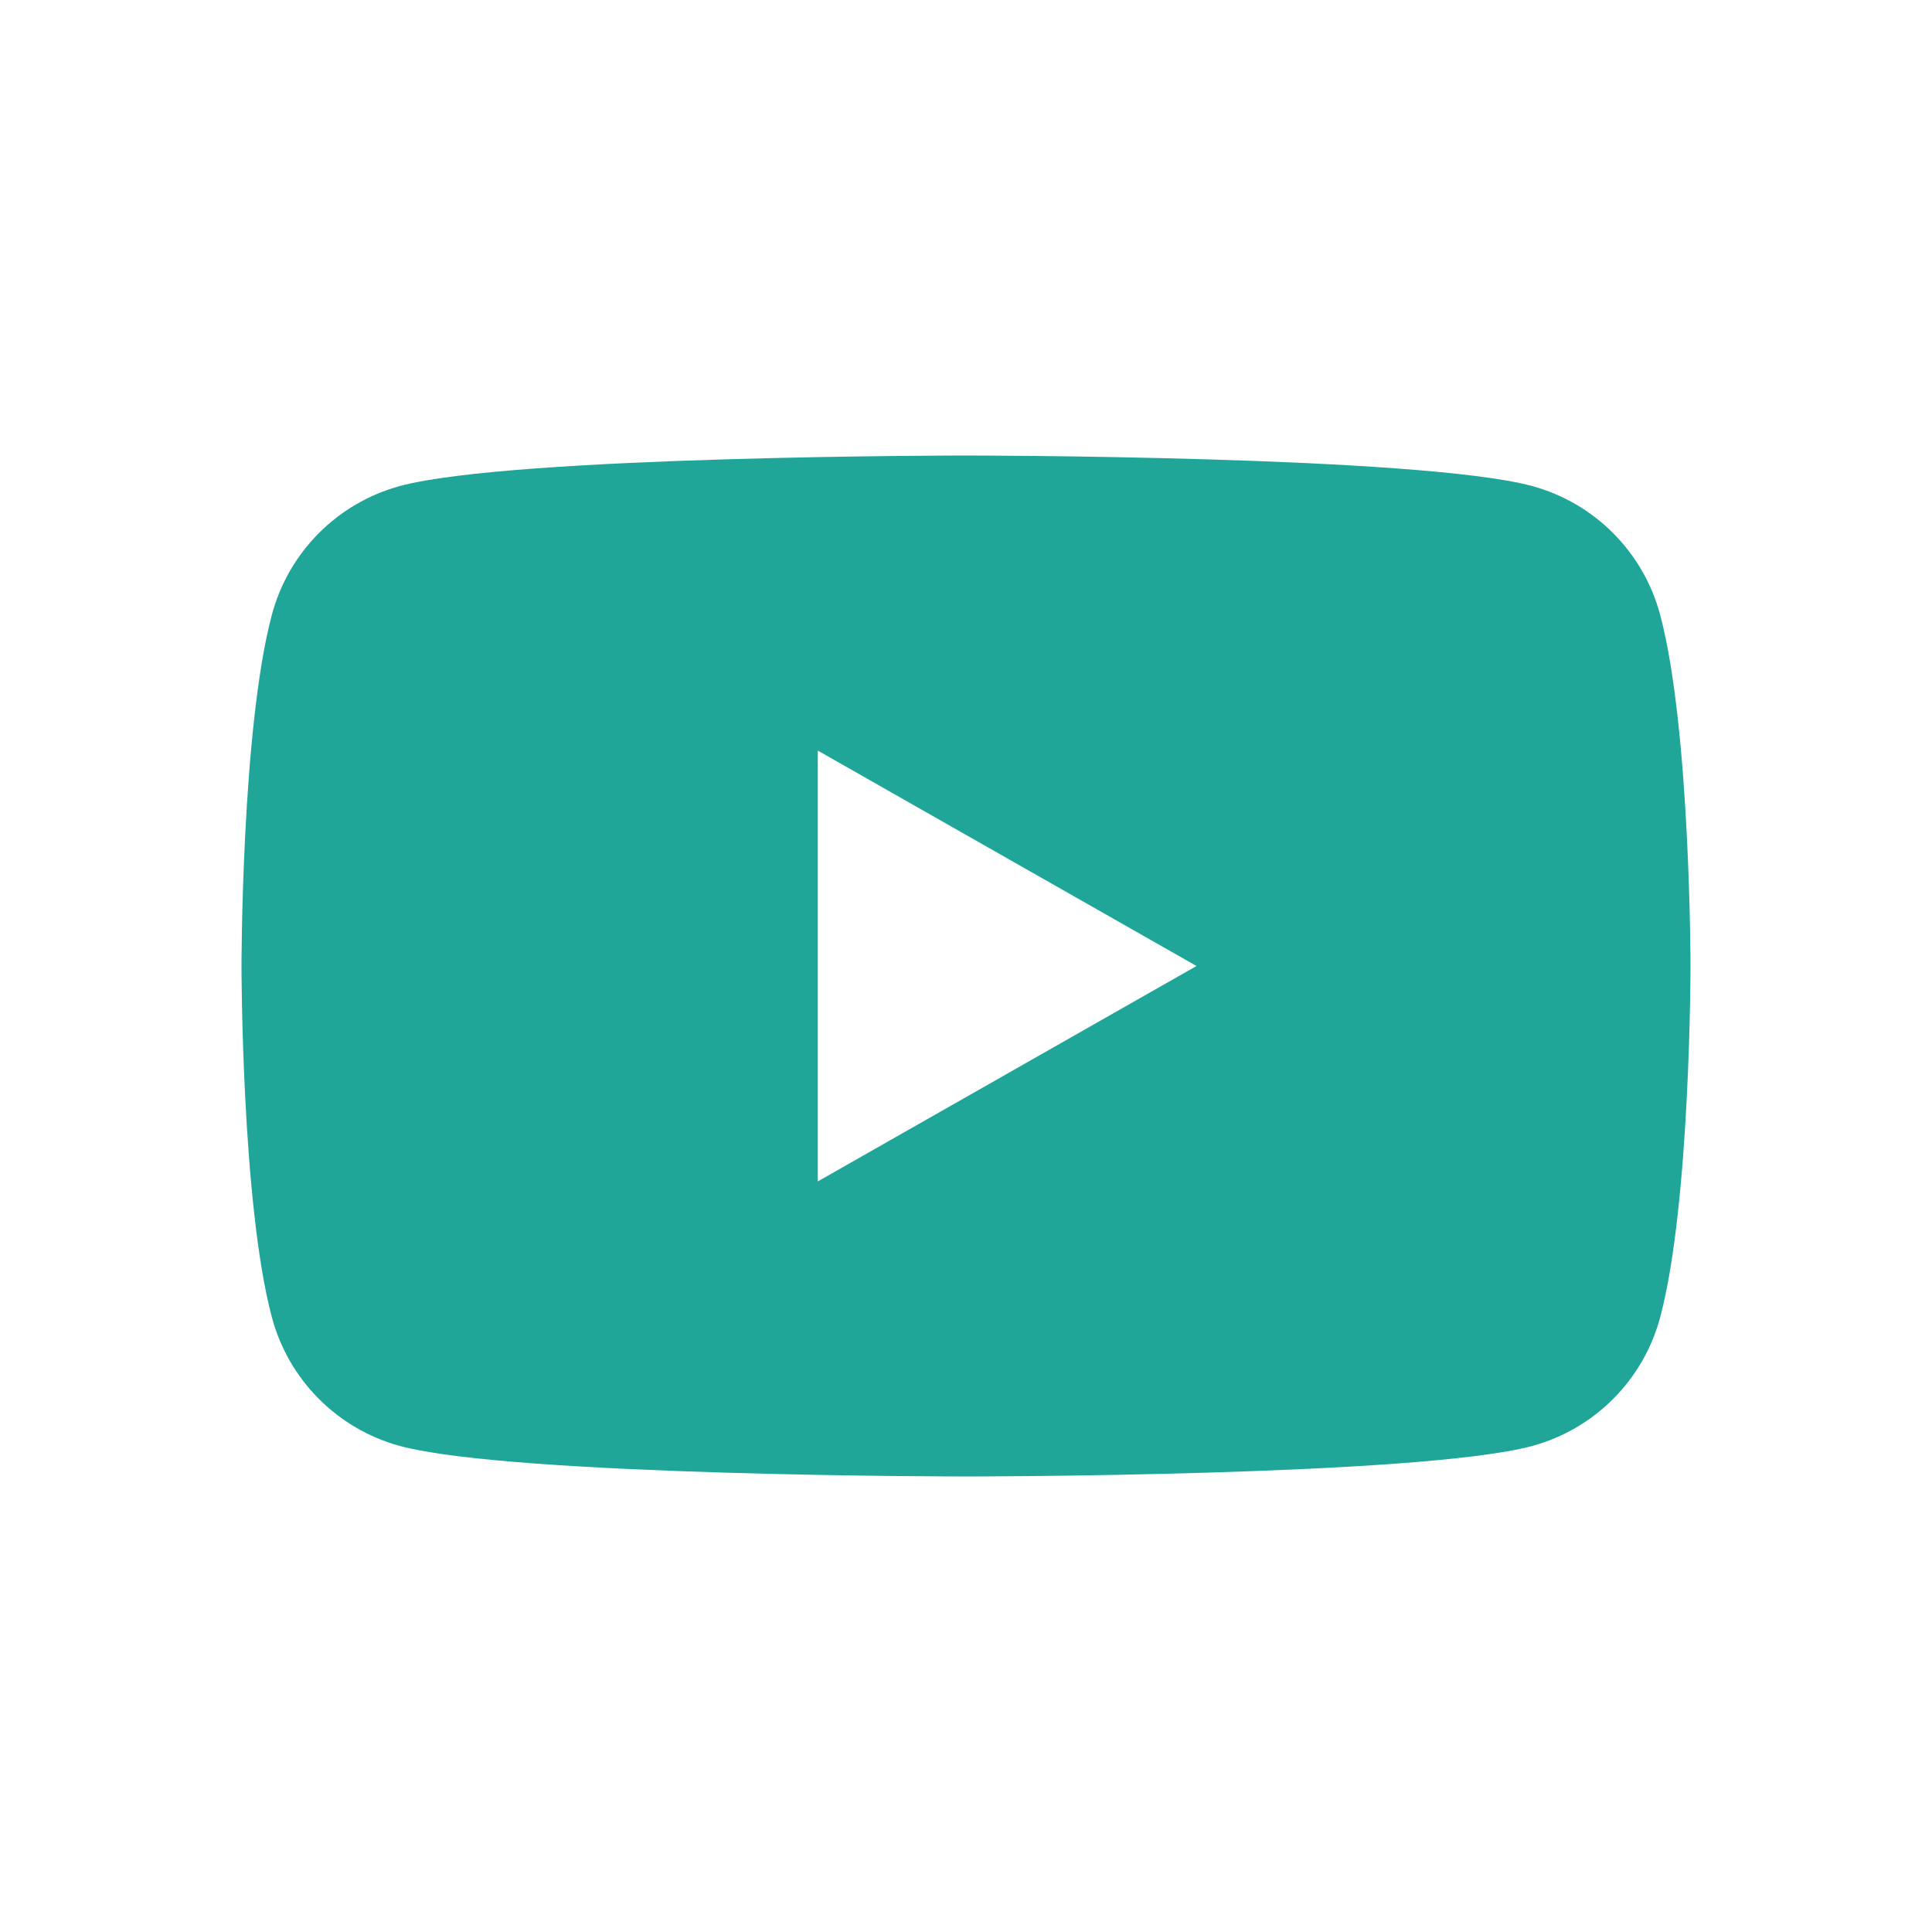
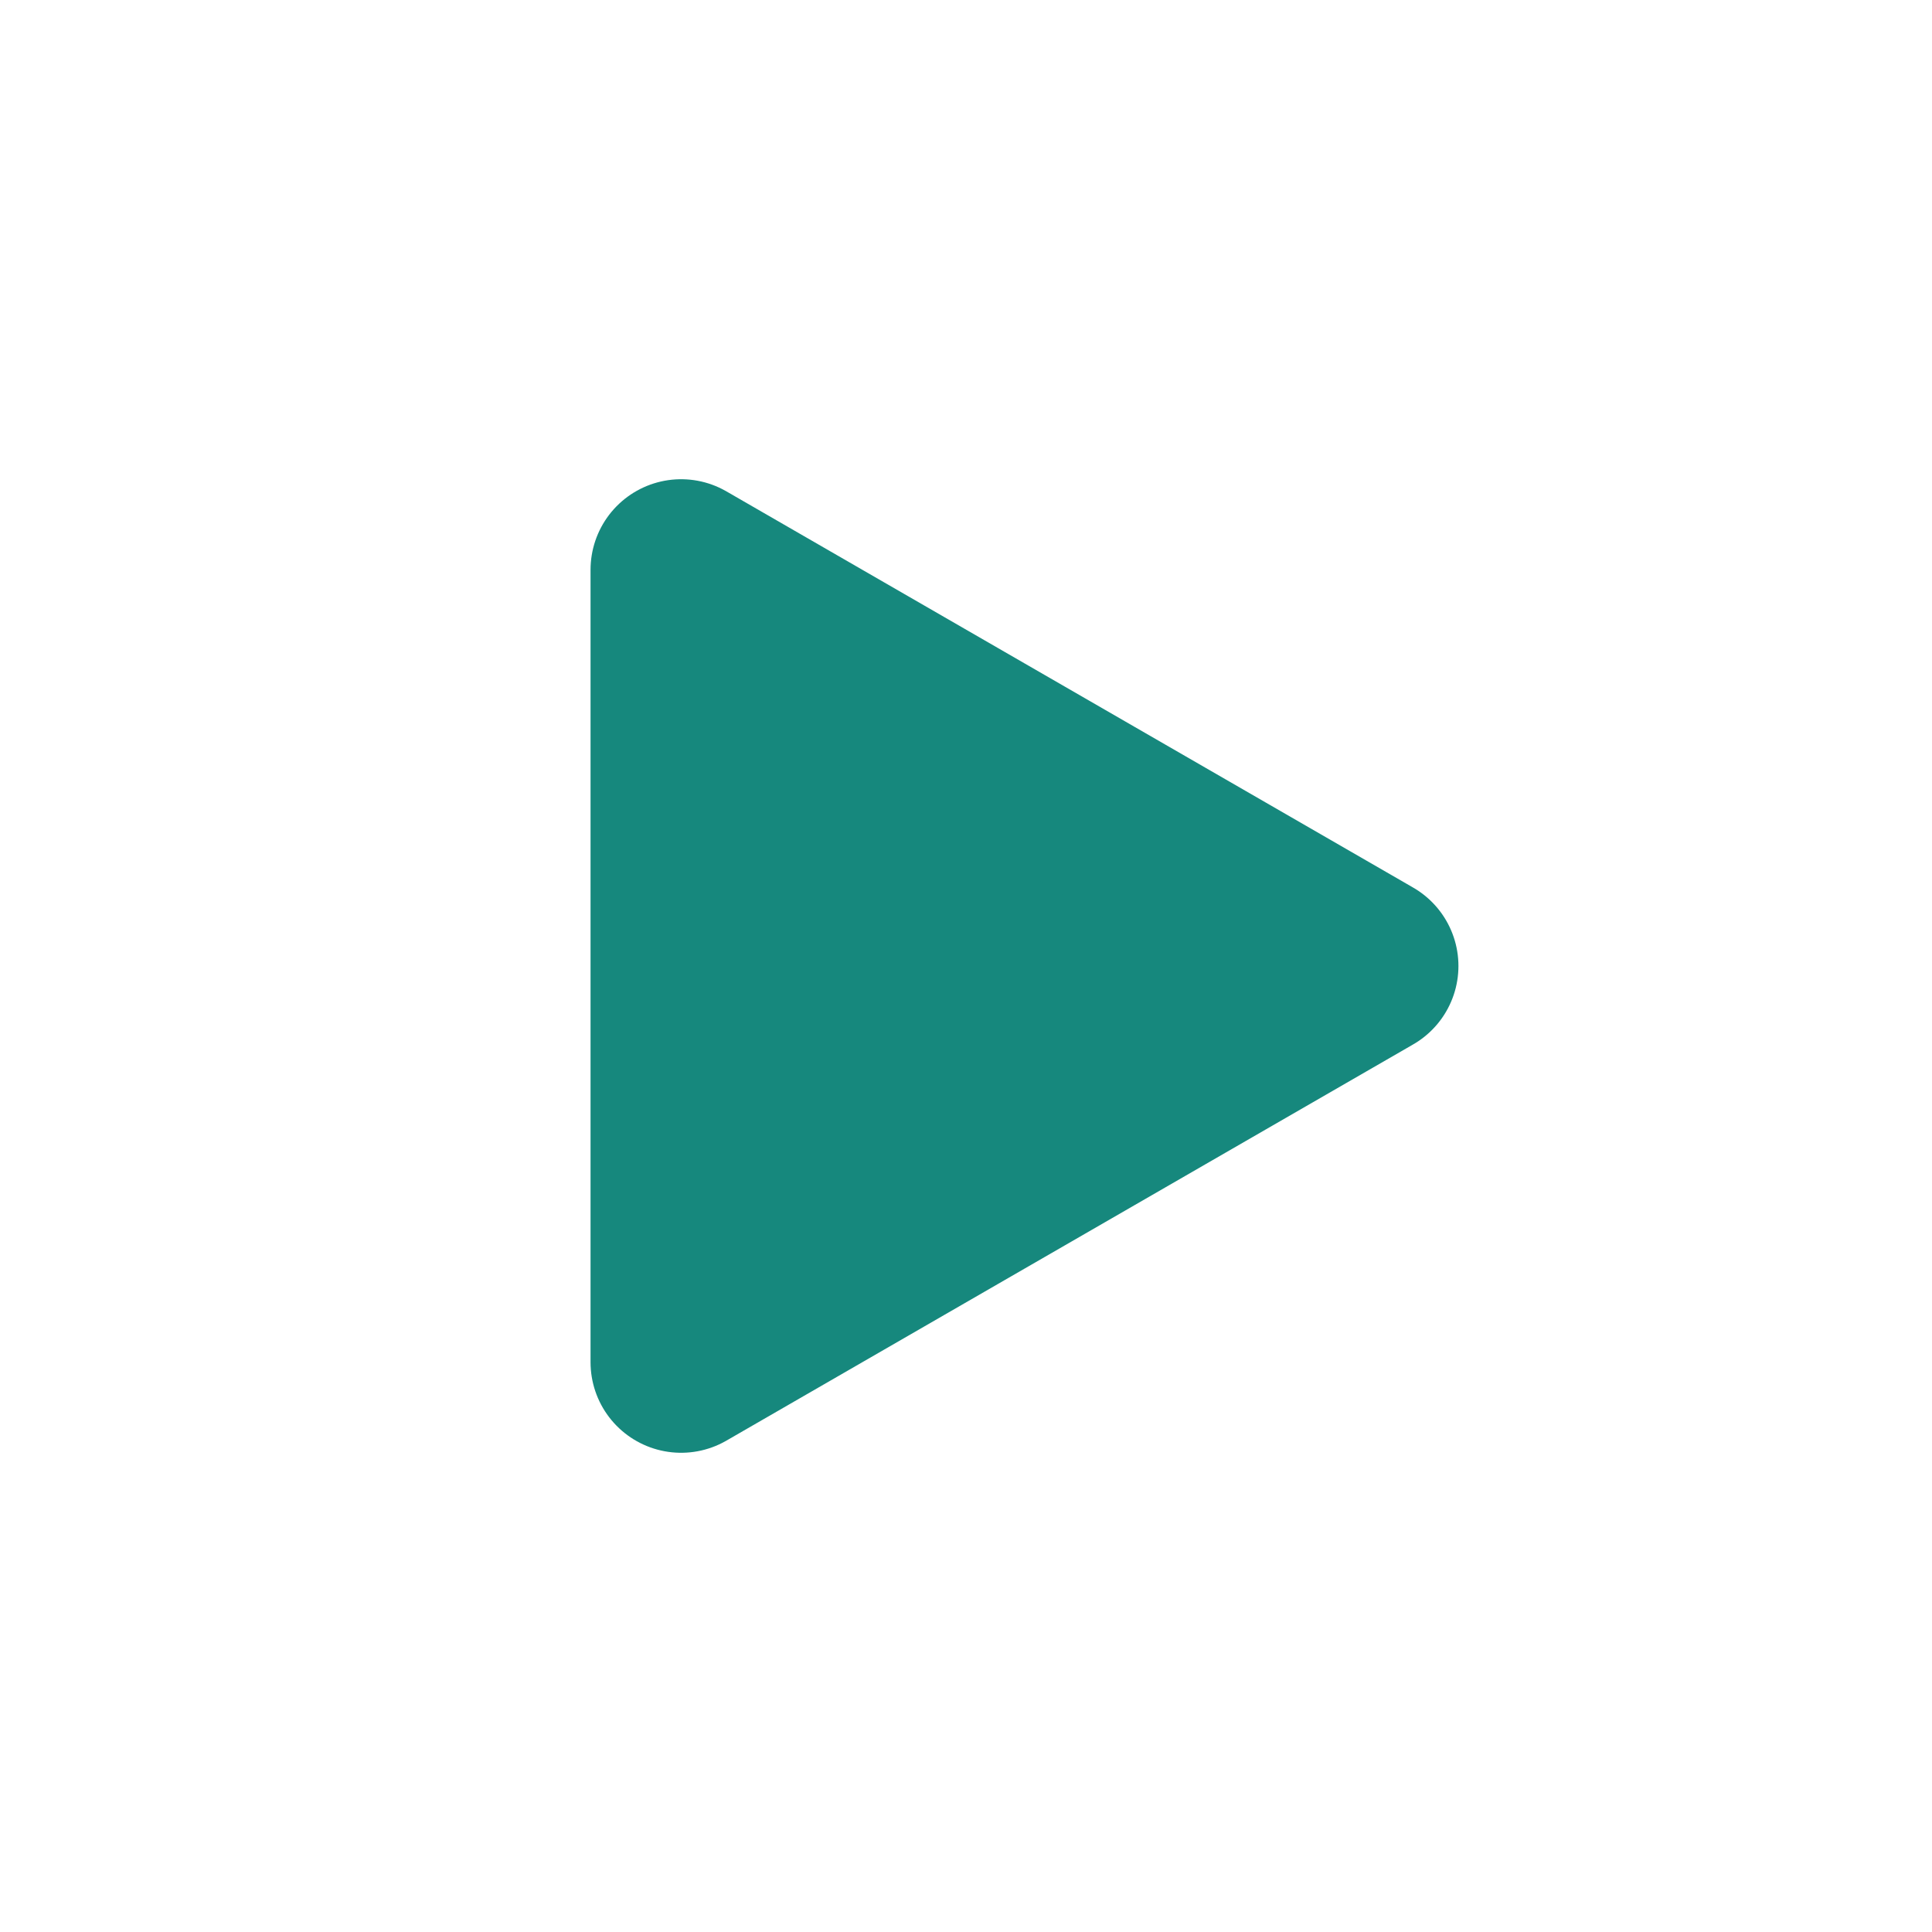
<svg xmlns="http://www.w3.org/2000/svg" width="1024" height="1024" viewBox="0 0 1024 1024">
-   <path transform="translate(128 128) scale(32)" fill-rule="evenodd" d="M23.498 6.186a3.016 3.016 0 0 0-2.122-2.136C19.505 3.545 12 3.545 12 3.545s-7.505 0-9.377.505A3.017 3.017 0 0 0 .502 6.186C0 8.07 0 12 0 12s0 3.93.502 5.814a3.016 3.016 0 0 0 2.122 2.136c1.871.505 9.376.505 9.376.505s7.505 0 9.377-.505a3.015 3.015 0 0 0 2.122-2.136C24 15.93 24 12 24 12s0-3.93-.502-5.814zM9.545 15.568V8.432L15.818 12l-6.273 3.568z" fill="#1FA699" />
+   <path d="M361 302 L361 722 L725 512 Z" fill="#16887D" stroke="#16887D" stroke-width="96" stroke-linejoin="round" />
</svg>
